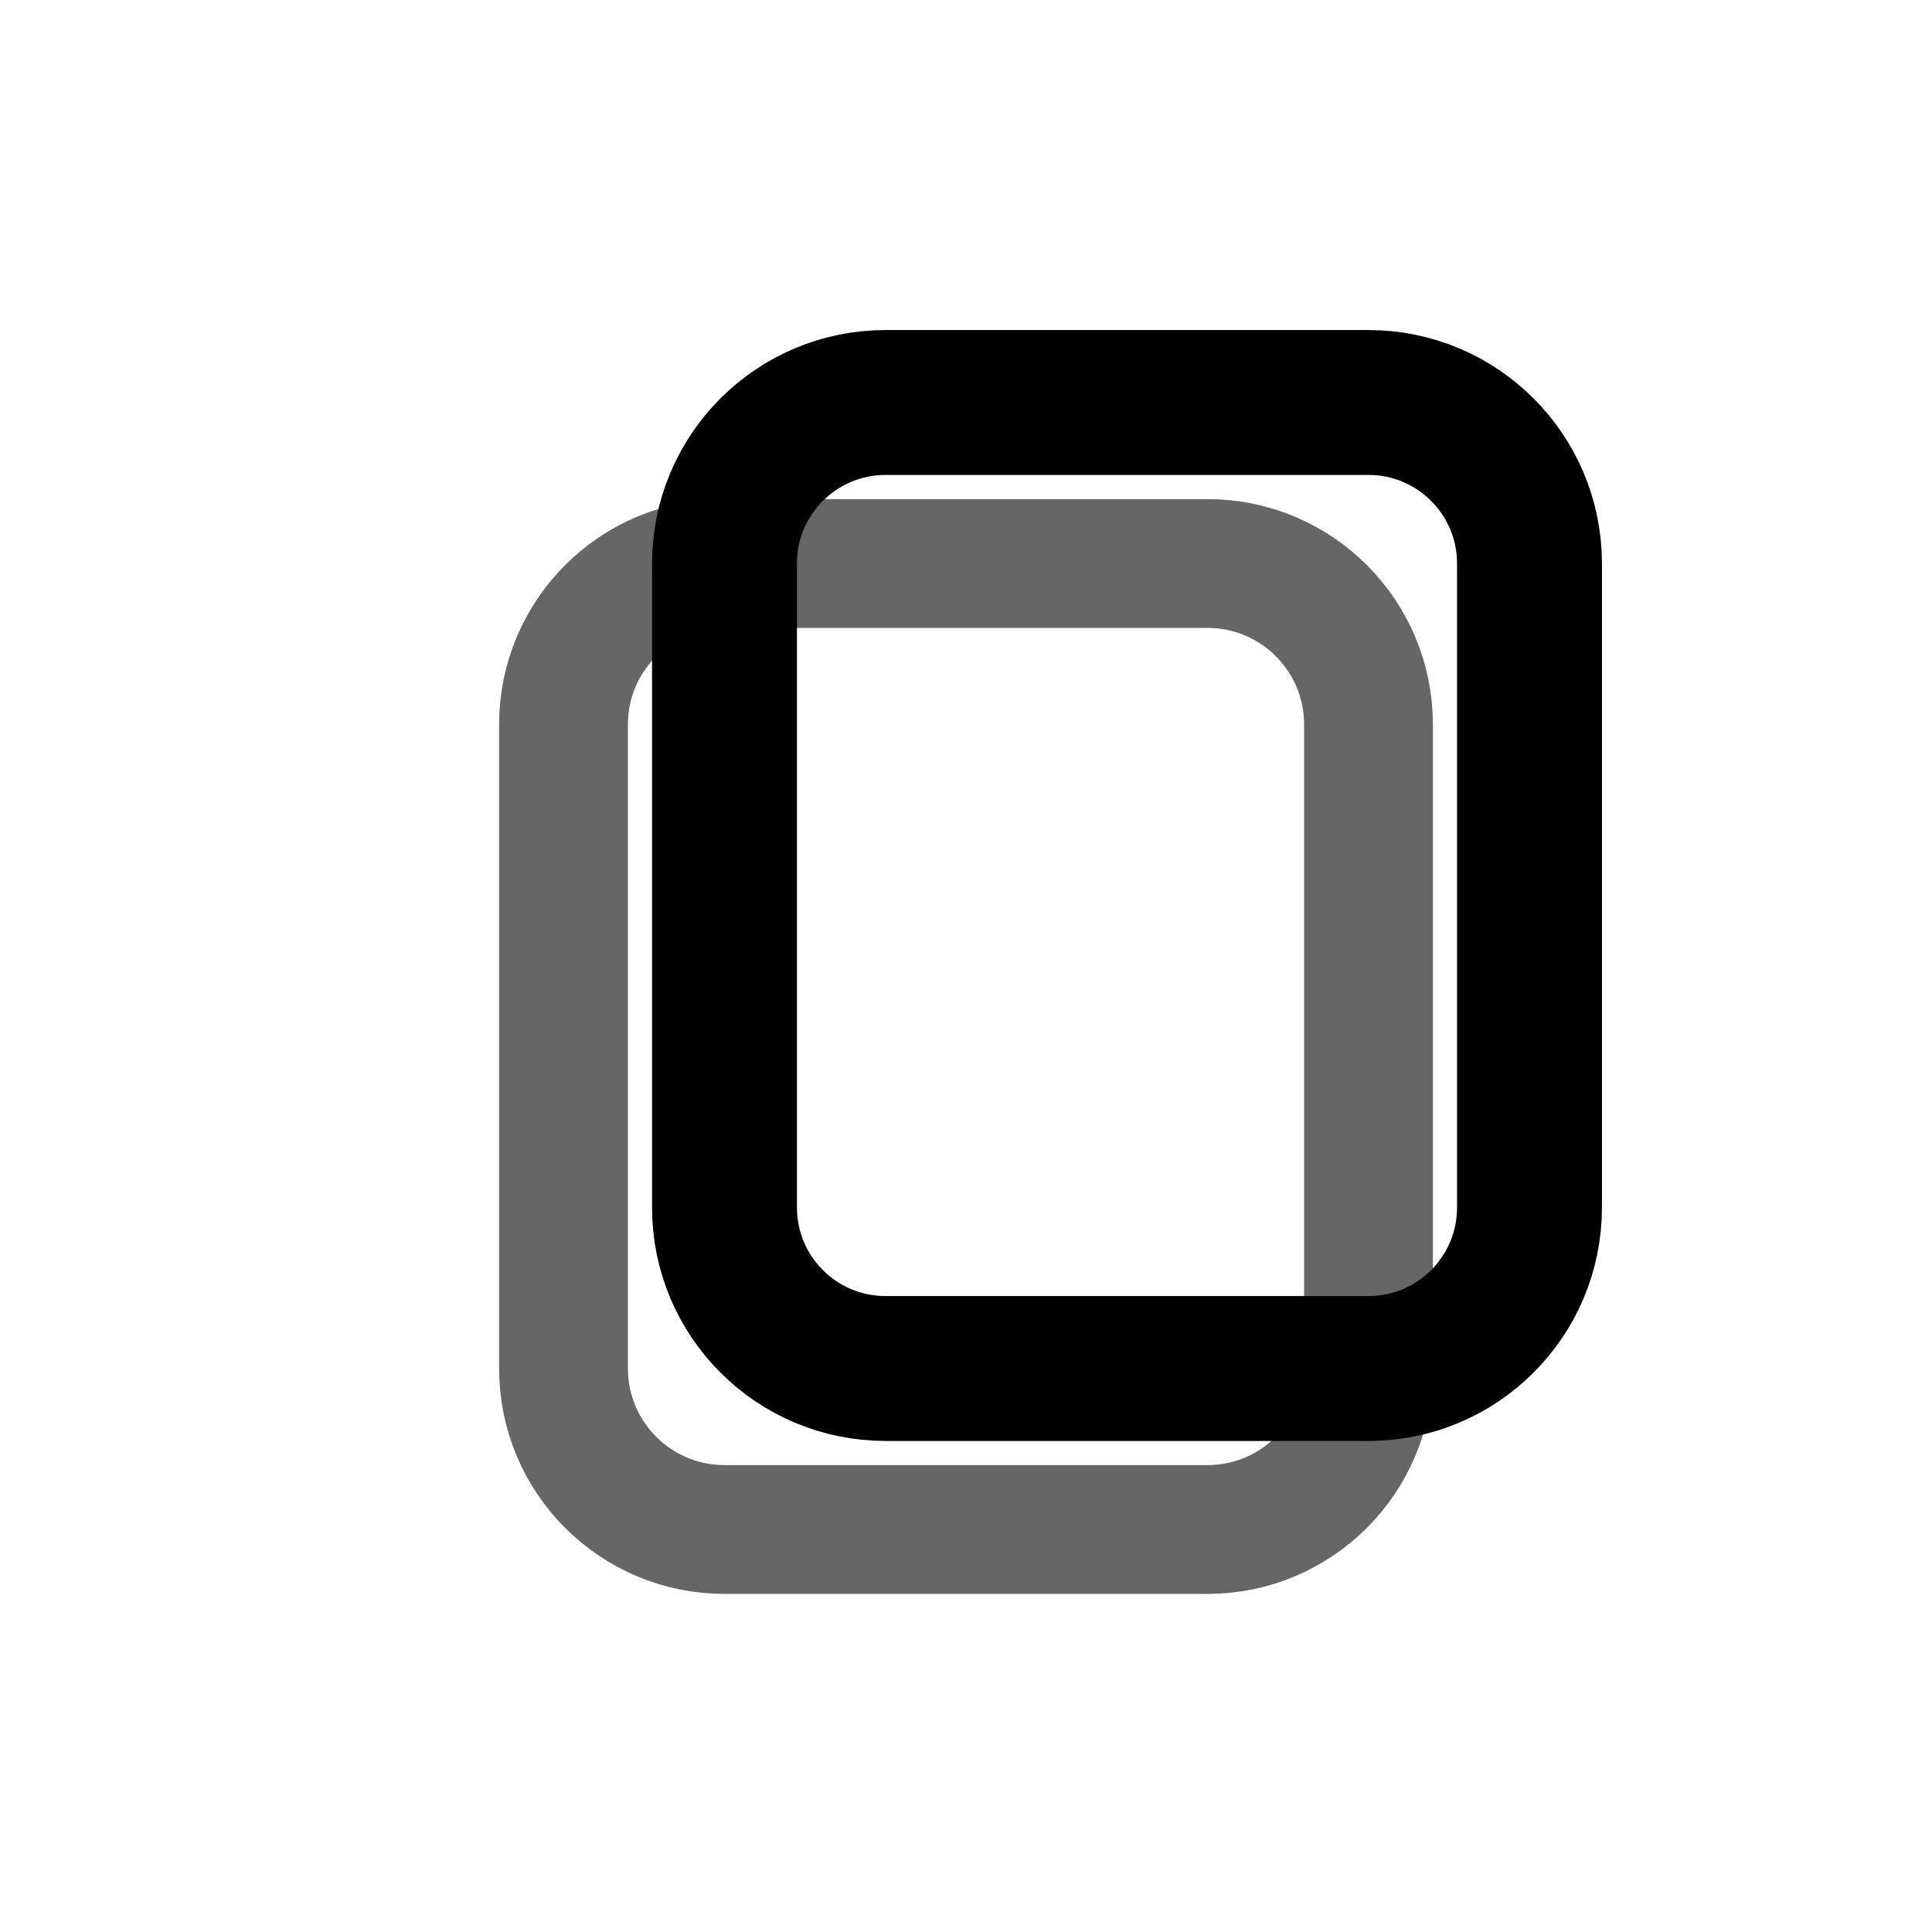
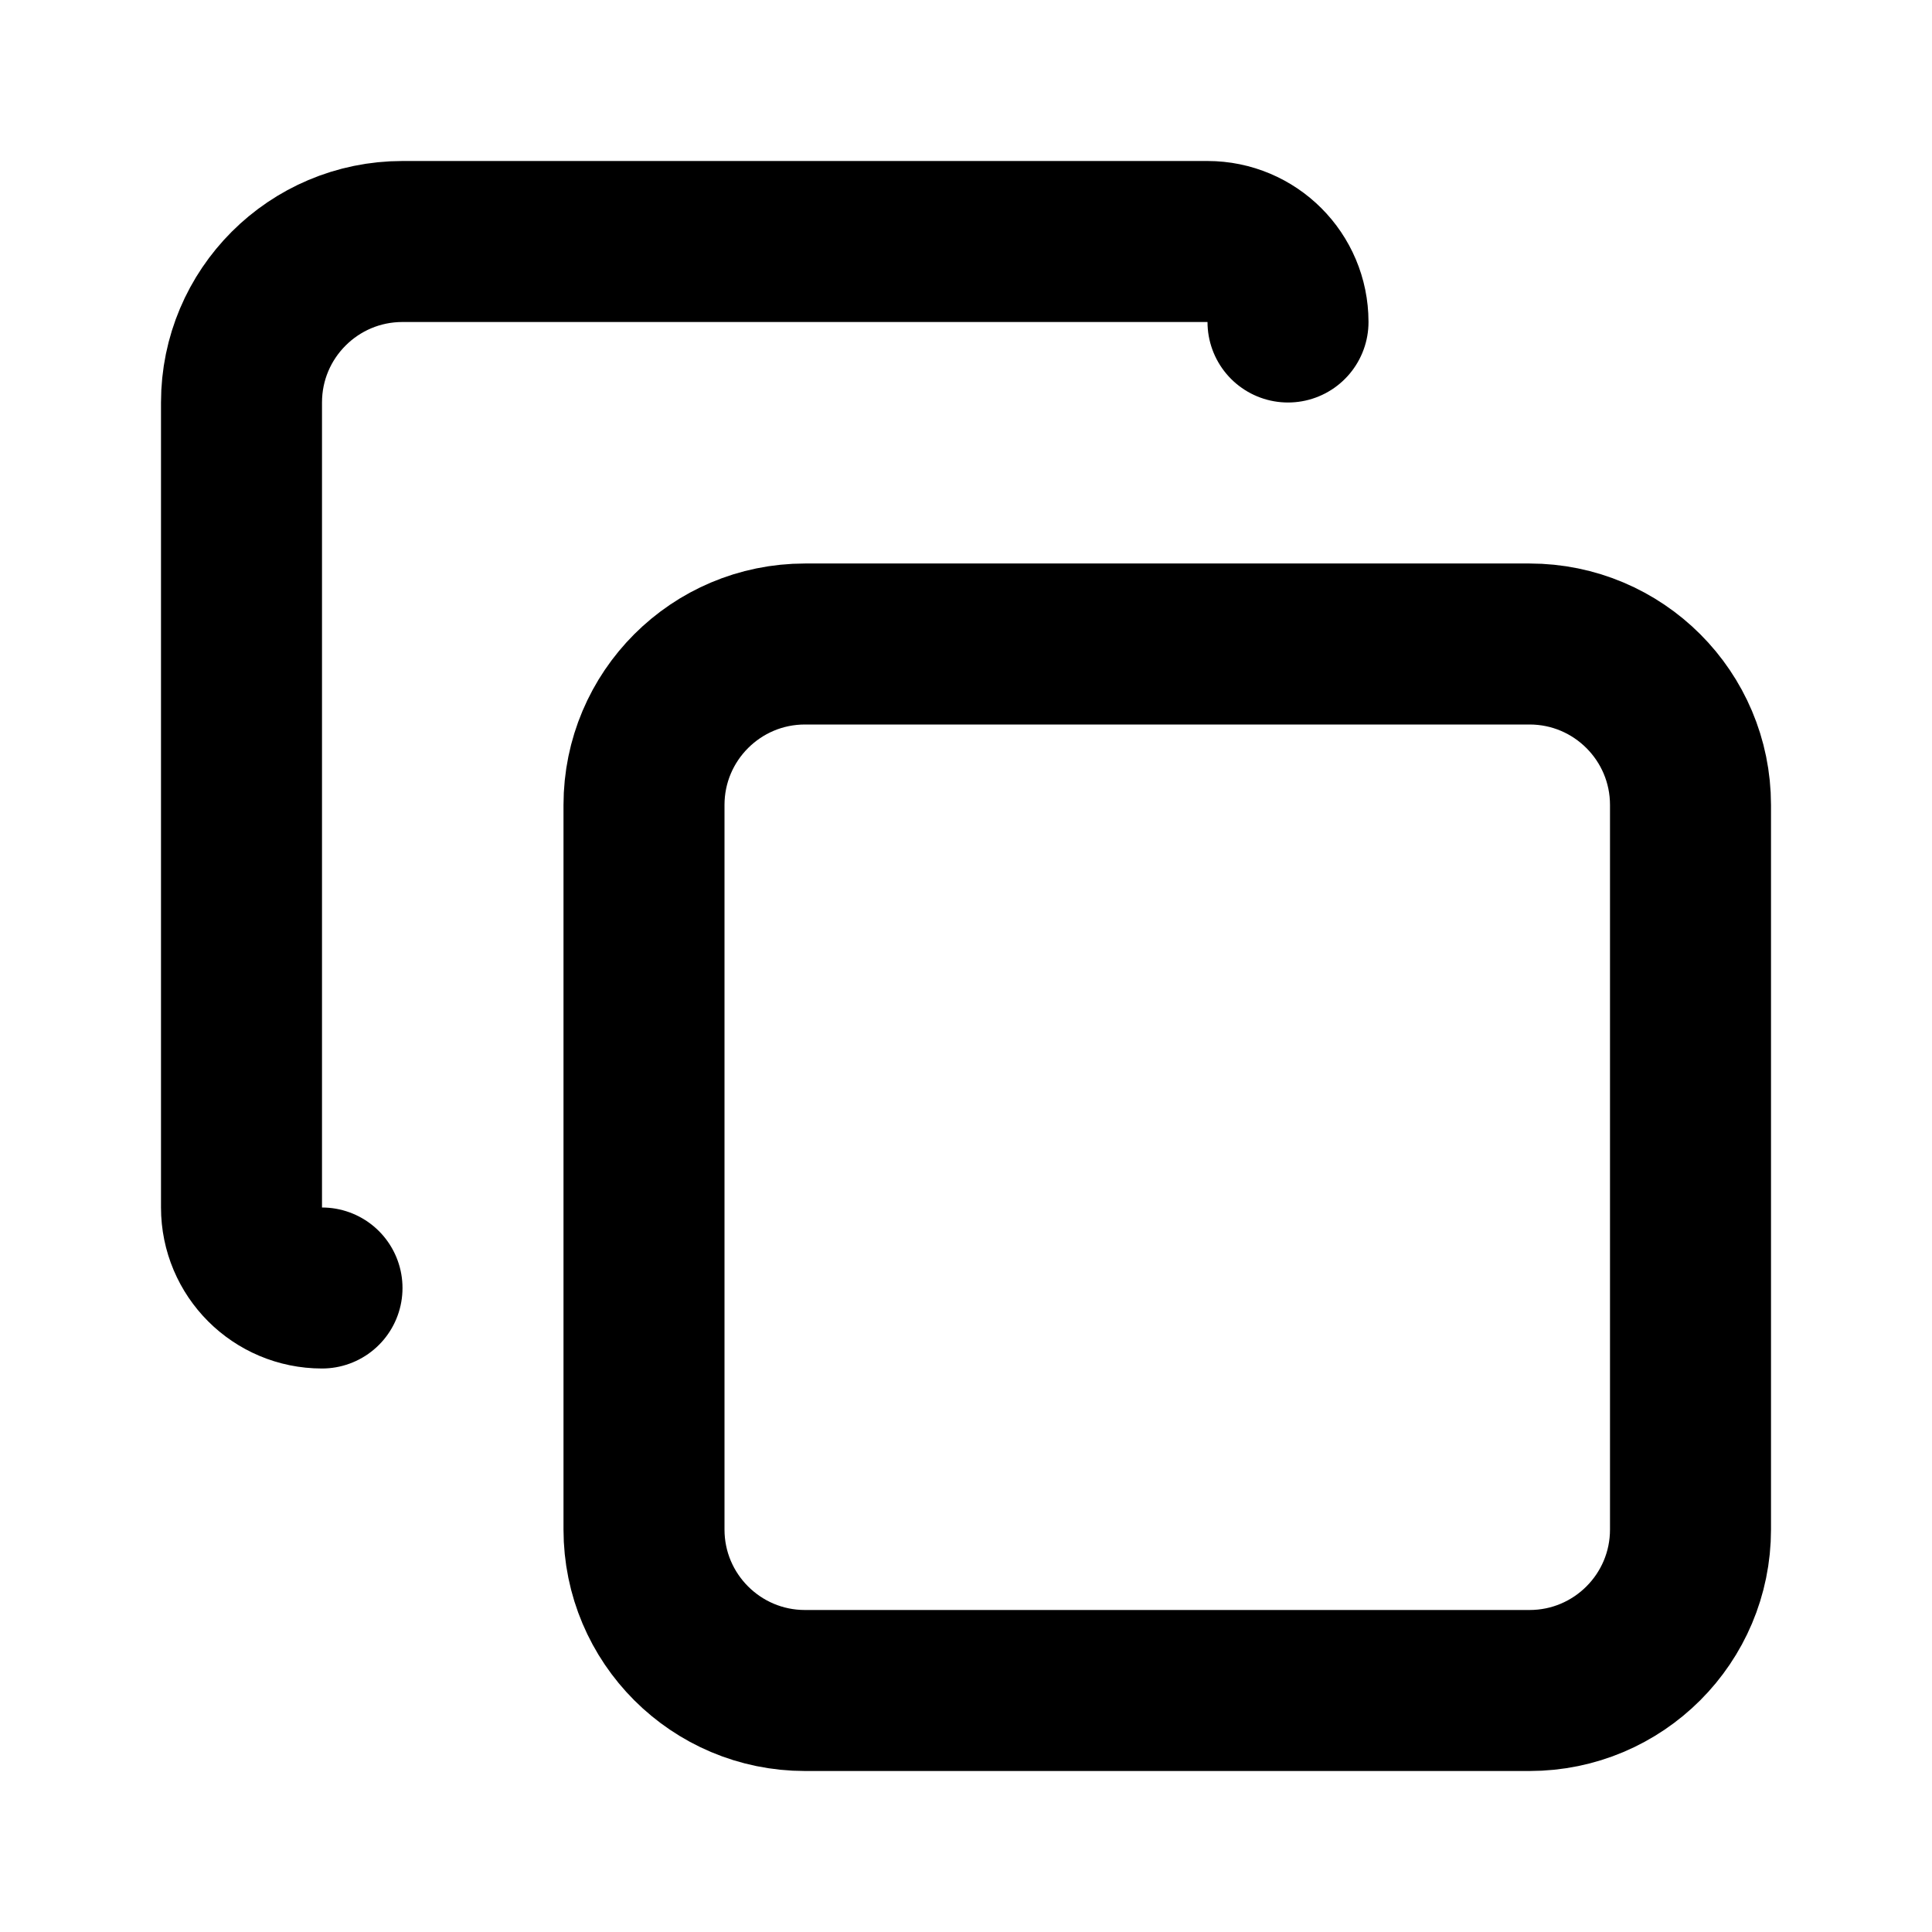
- <svg xmlns="http://www.w3.org/2000/svg" viewBox="0 0 24 24">
-   <rect x="7" y="7" width="10" height="12" rx="2" fill="none" stroke="black" stroke-width="1.6" opacity="0.6" />
-   <rect x="9" y="5" width="10" height="12" rx="2" fill="none" stroke="black" stroke-width="1.8" />
+ <svg xmlns="http://www.w3.org/2000/svg" viewBox="0 0 24 24" fill="none" stroke="#000000" stroke-width="2" stroke-linecap="round" stroke-linejoin="round">
+   <rect x="8" y="8" width="13" height="13" rx="2" />
+   <path d="M4 16a1 1 0 0 1-1-1V5a2 2 0 0 1 2-2h10a1 1 0 0 1 1 1" />
</svg>
